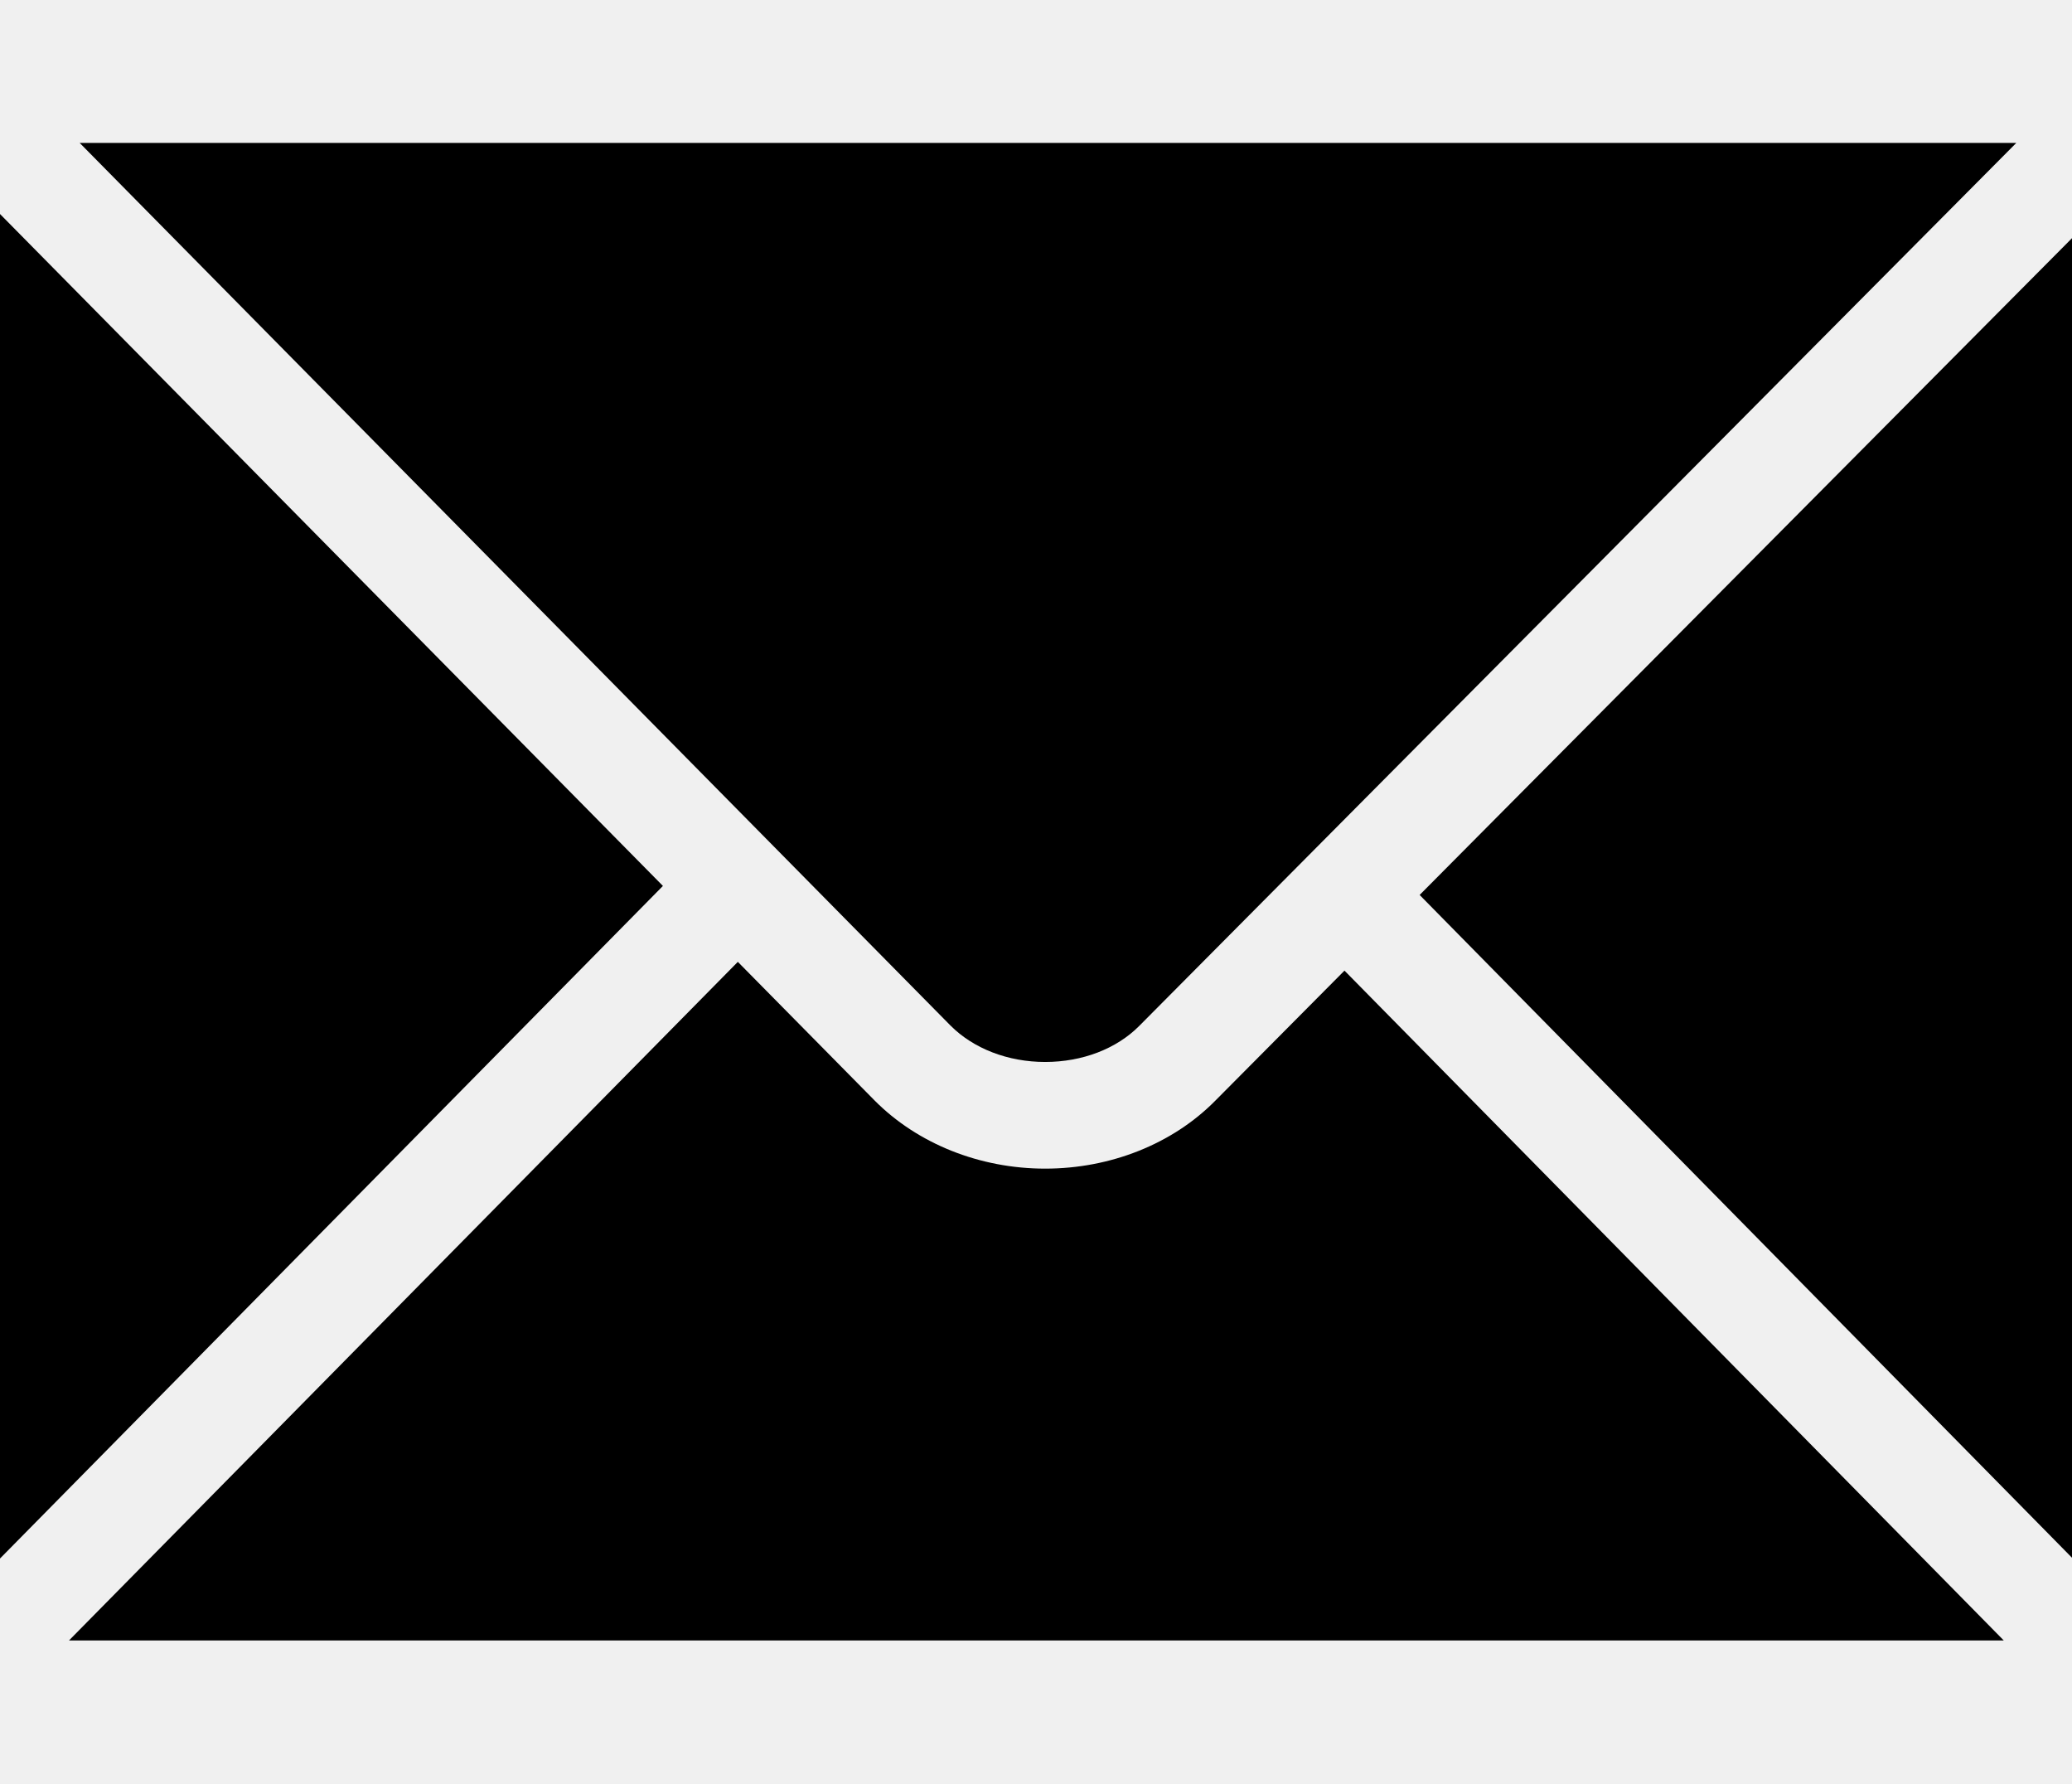
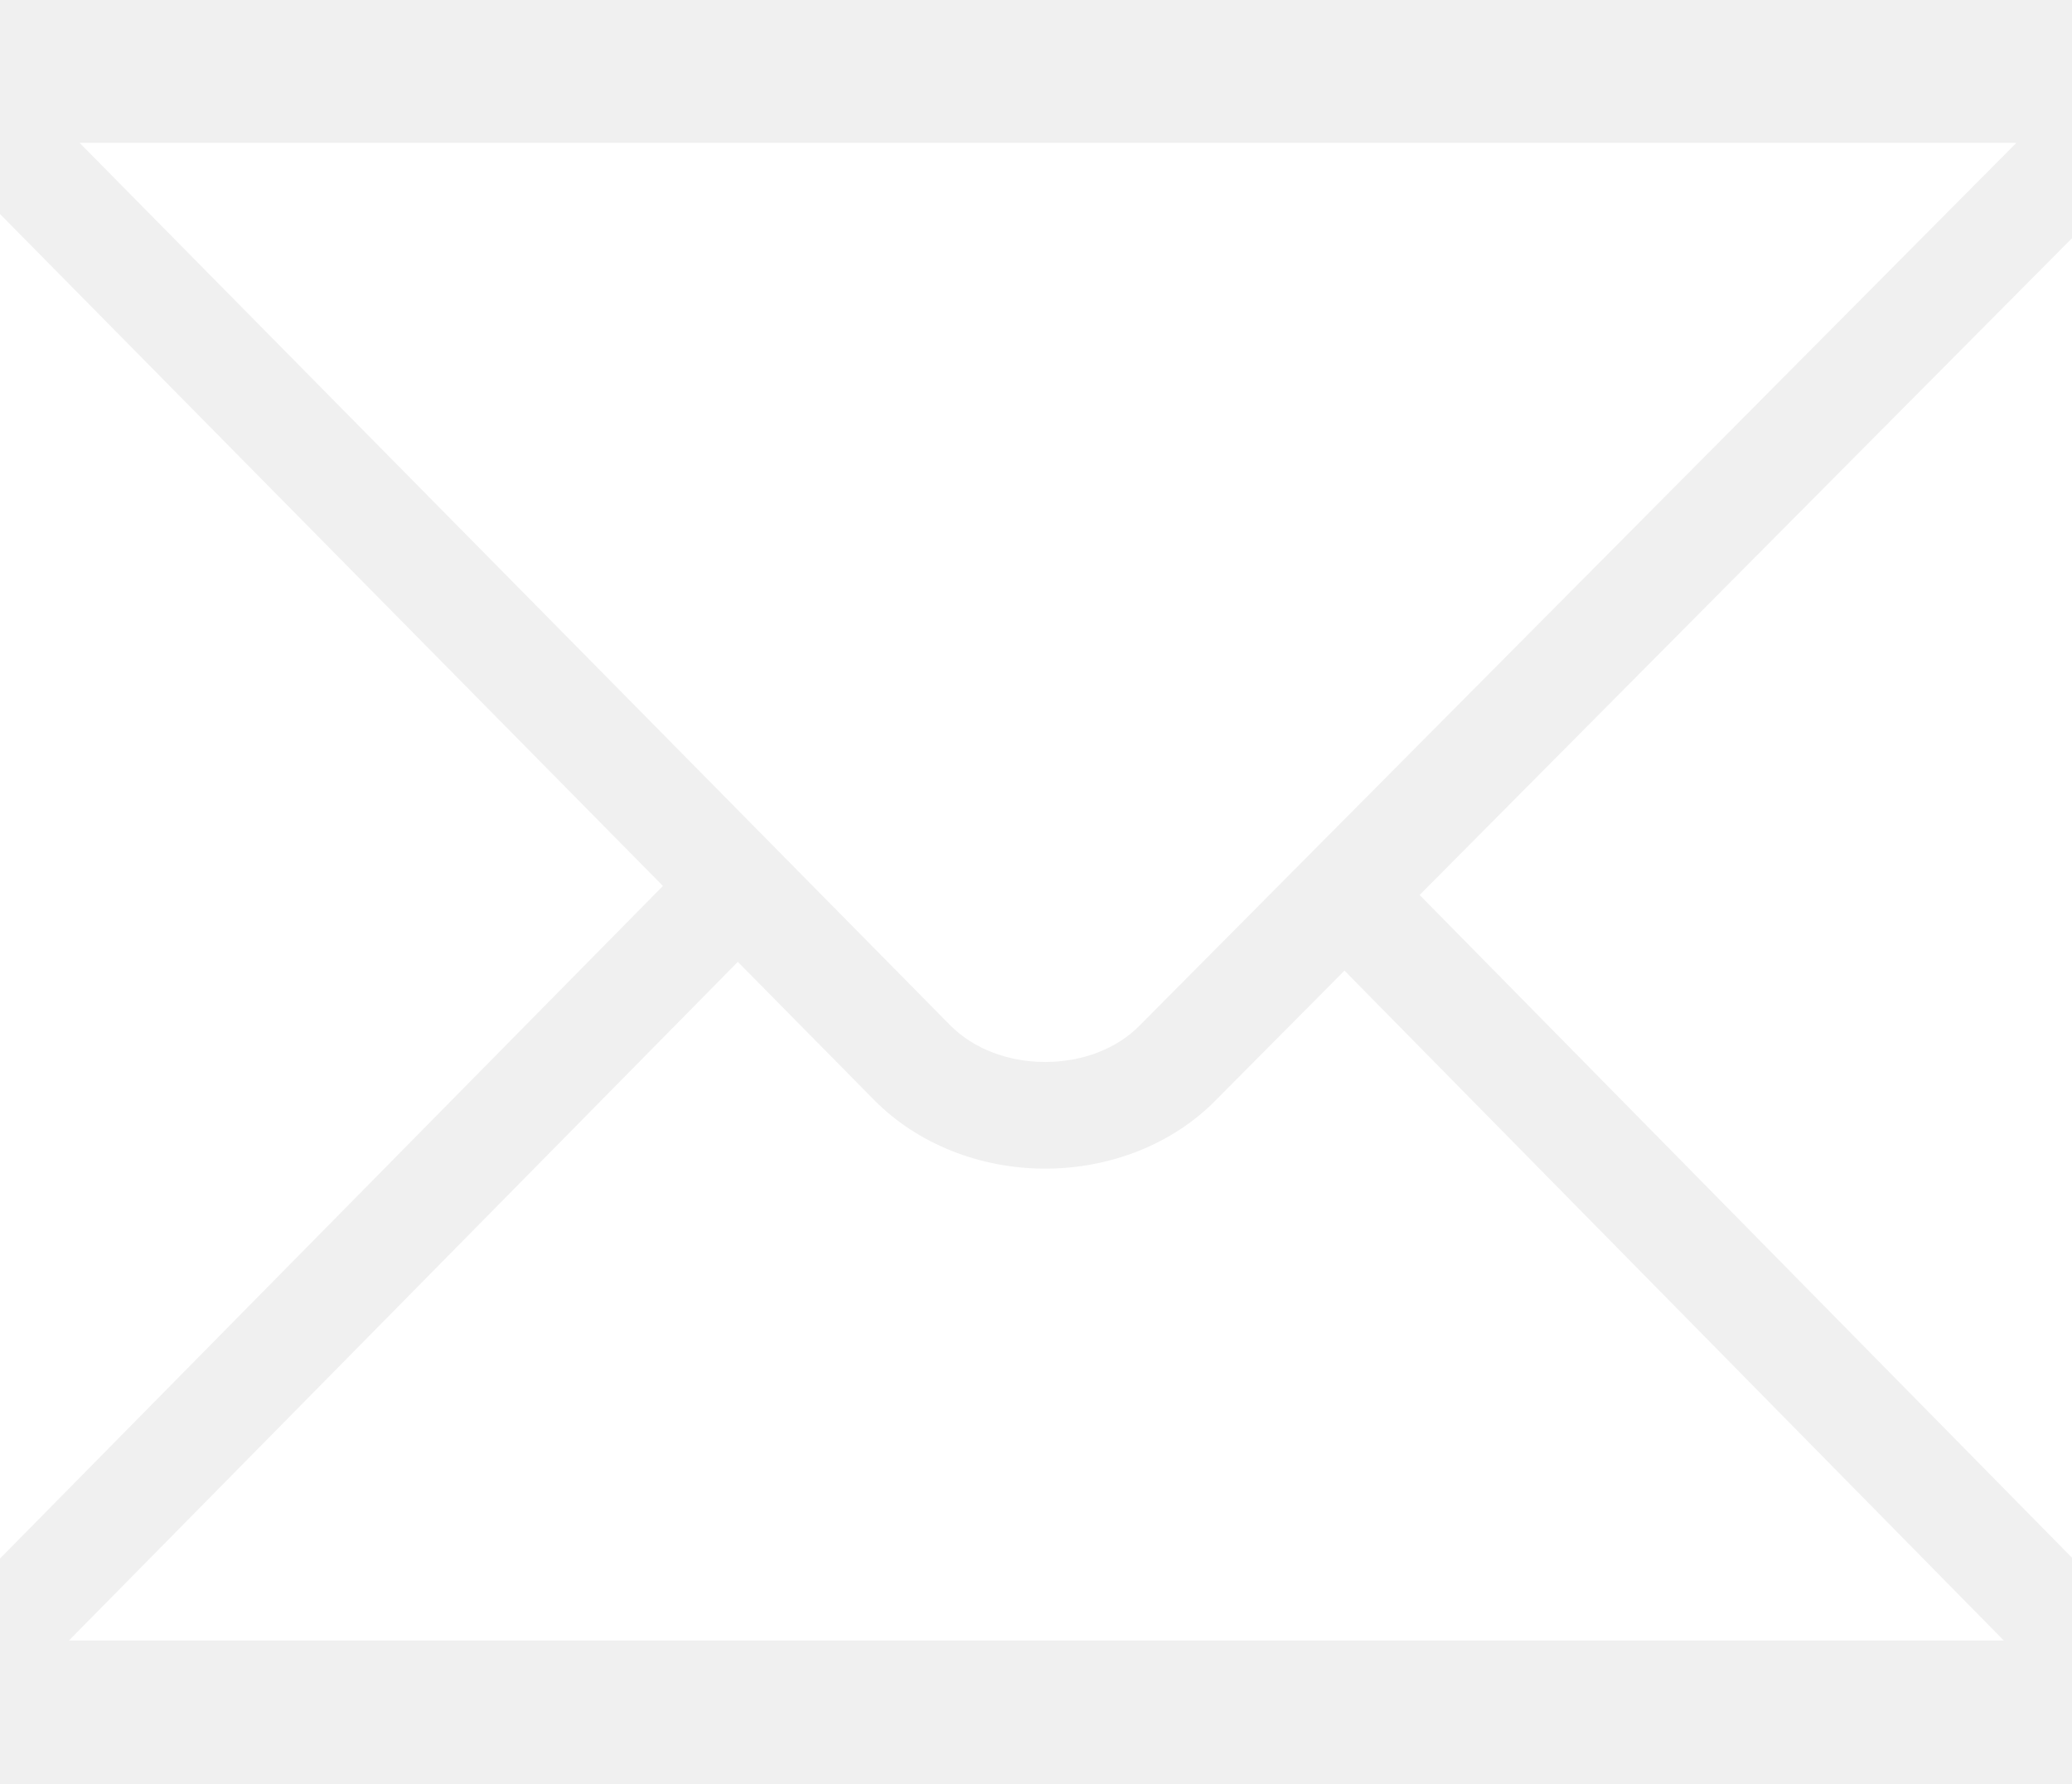
- <svg xmlns="http://www.w3.org/2000/svg" version="1.1" id="Layer_1" x="0px" y="0px" width="730.031px" height="628.191px" viewBox="0 0 730.031 628.191" enable-background="new 0 0 730.031 628.191" xml:space="preserve">
+ <svg xmlns="http://www.w3.org/2000/svg" version="1.1" id="Layer_1" x="0px" y="0px" width="730.03px" height="628.19px" viewBox="0 0 730.03 628.19" enable-background="new 0 0 730.03 628.19" xml:space="preserve">
  <g>
-     <polygon points="0,548.988 233.569,312.068 0,75.385  " />
-     <path d="M368.251,374.076c13.051,0,25.128-4.627,33.132-12.693l309.033-311.05H28.063l306.772,310.858             C342.947,369.367,355.138,374.076,368.251,374.076z" />
-     <polygon points="730.227,83.699 500.183,315.246 730.227,548.91   " />
-     <path d="M473.702,341.9l-45.656,45.955c-14.999,15.116-36.798,23.793-59.794,23.793             c-23.057,0-44.971-8.759-60.123-24.027l-48.166-48.809L24.297,577.859h681.706L473.702,341.9z" />
+     <polygon fill="#FFFFFF" points="0,548.99 233.57,312.07 0,75.38  " />
+     <path fill="#FFFFFF" d="M368.25,374.08c13.05,0,25.13-4.63,33.13-12.69L710.42,50.33H28.06l306.77,310.86   C342.95,369.37,355.14,374.08,368.25,374.08z" />
+     <polygon fill="#FFFFFF" points="730.23,83.7 500.18,315.25 730.23,548.91  " />
+     <path fill="#FFFFFF" d="M473.7,341.9l-45.66,45.96c-15,15.12-36.8,23.79-59.79,23.79c-23.06,0-44.97-8.76-60.12-24.03l-48.17-48.81   L24.3,577.86H706L473.7,341.9z" />
  </g>
</svg>
